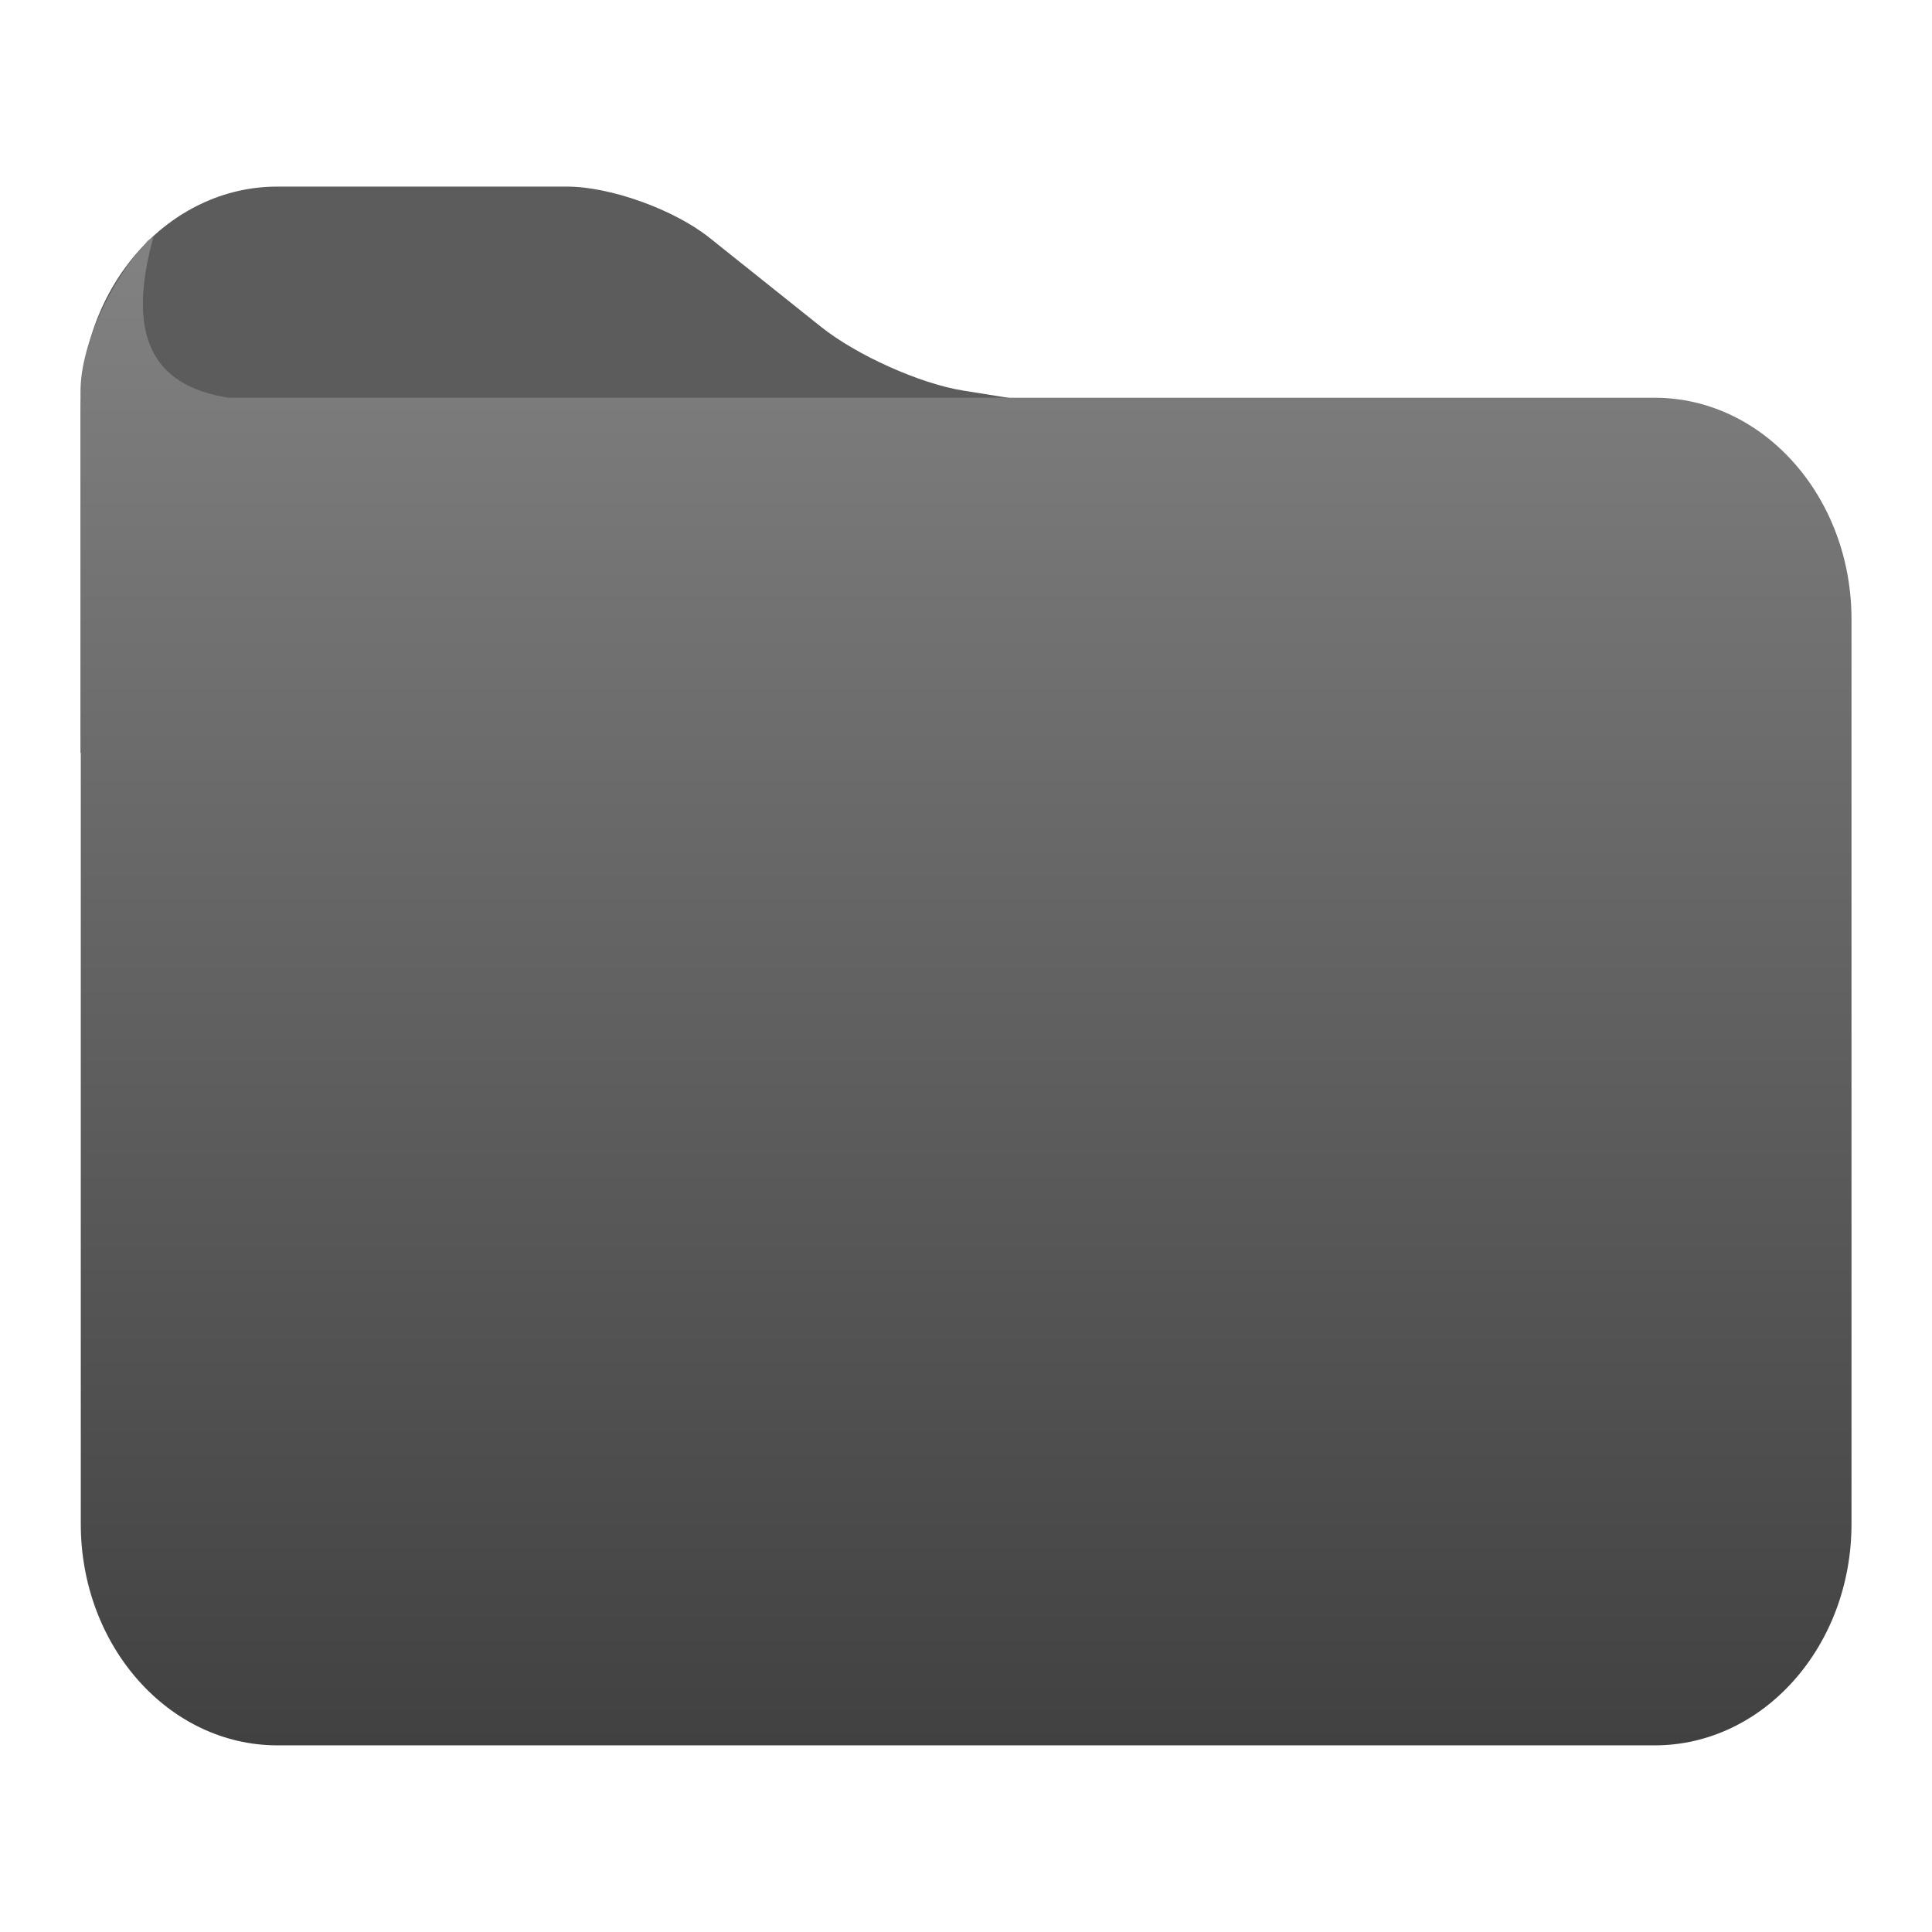
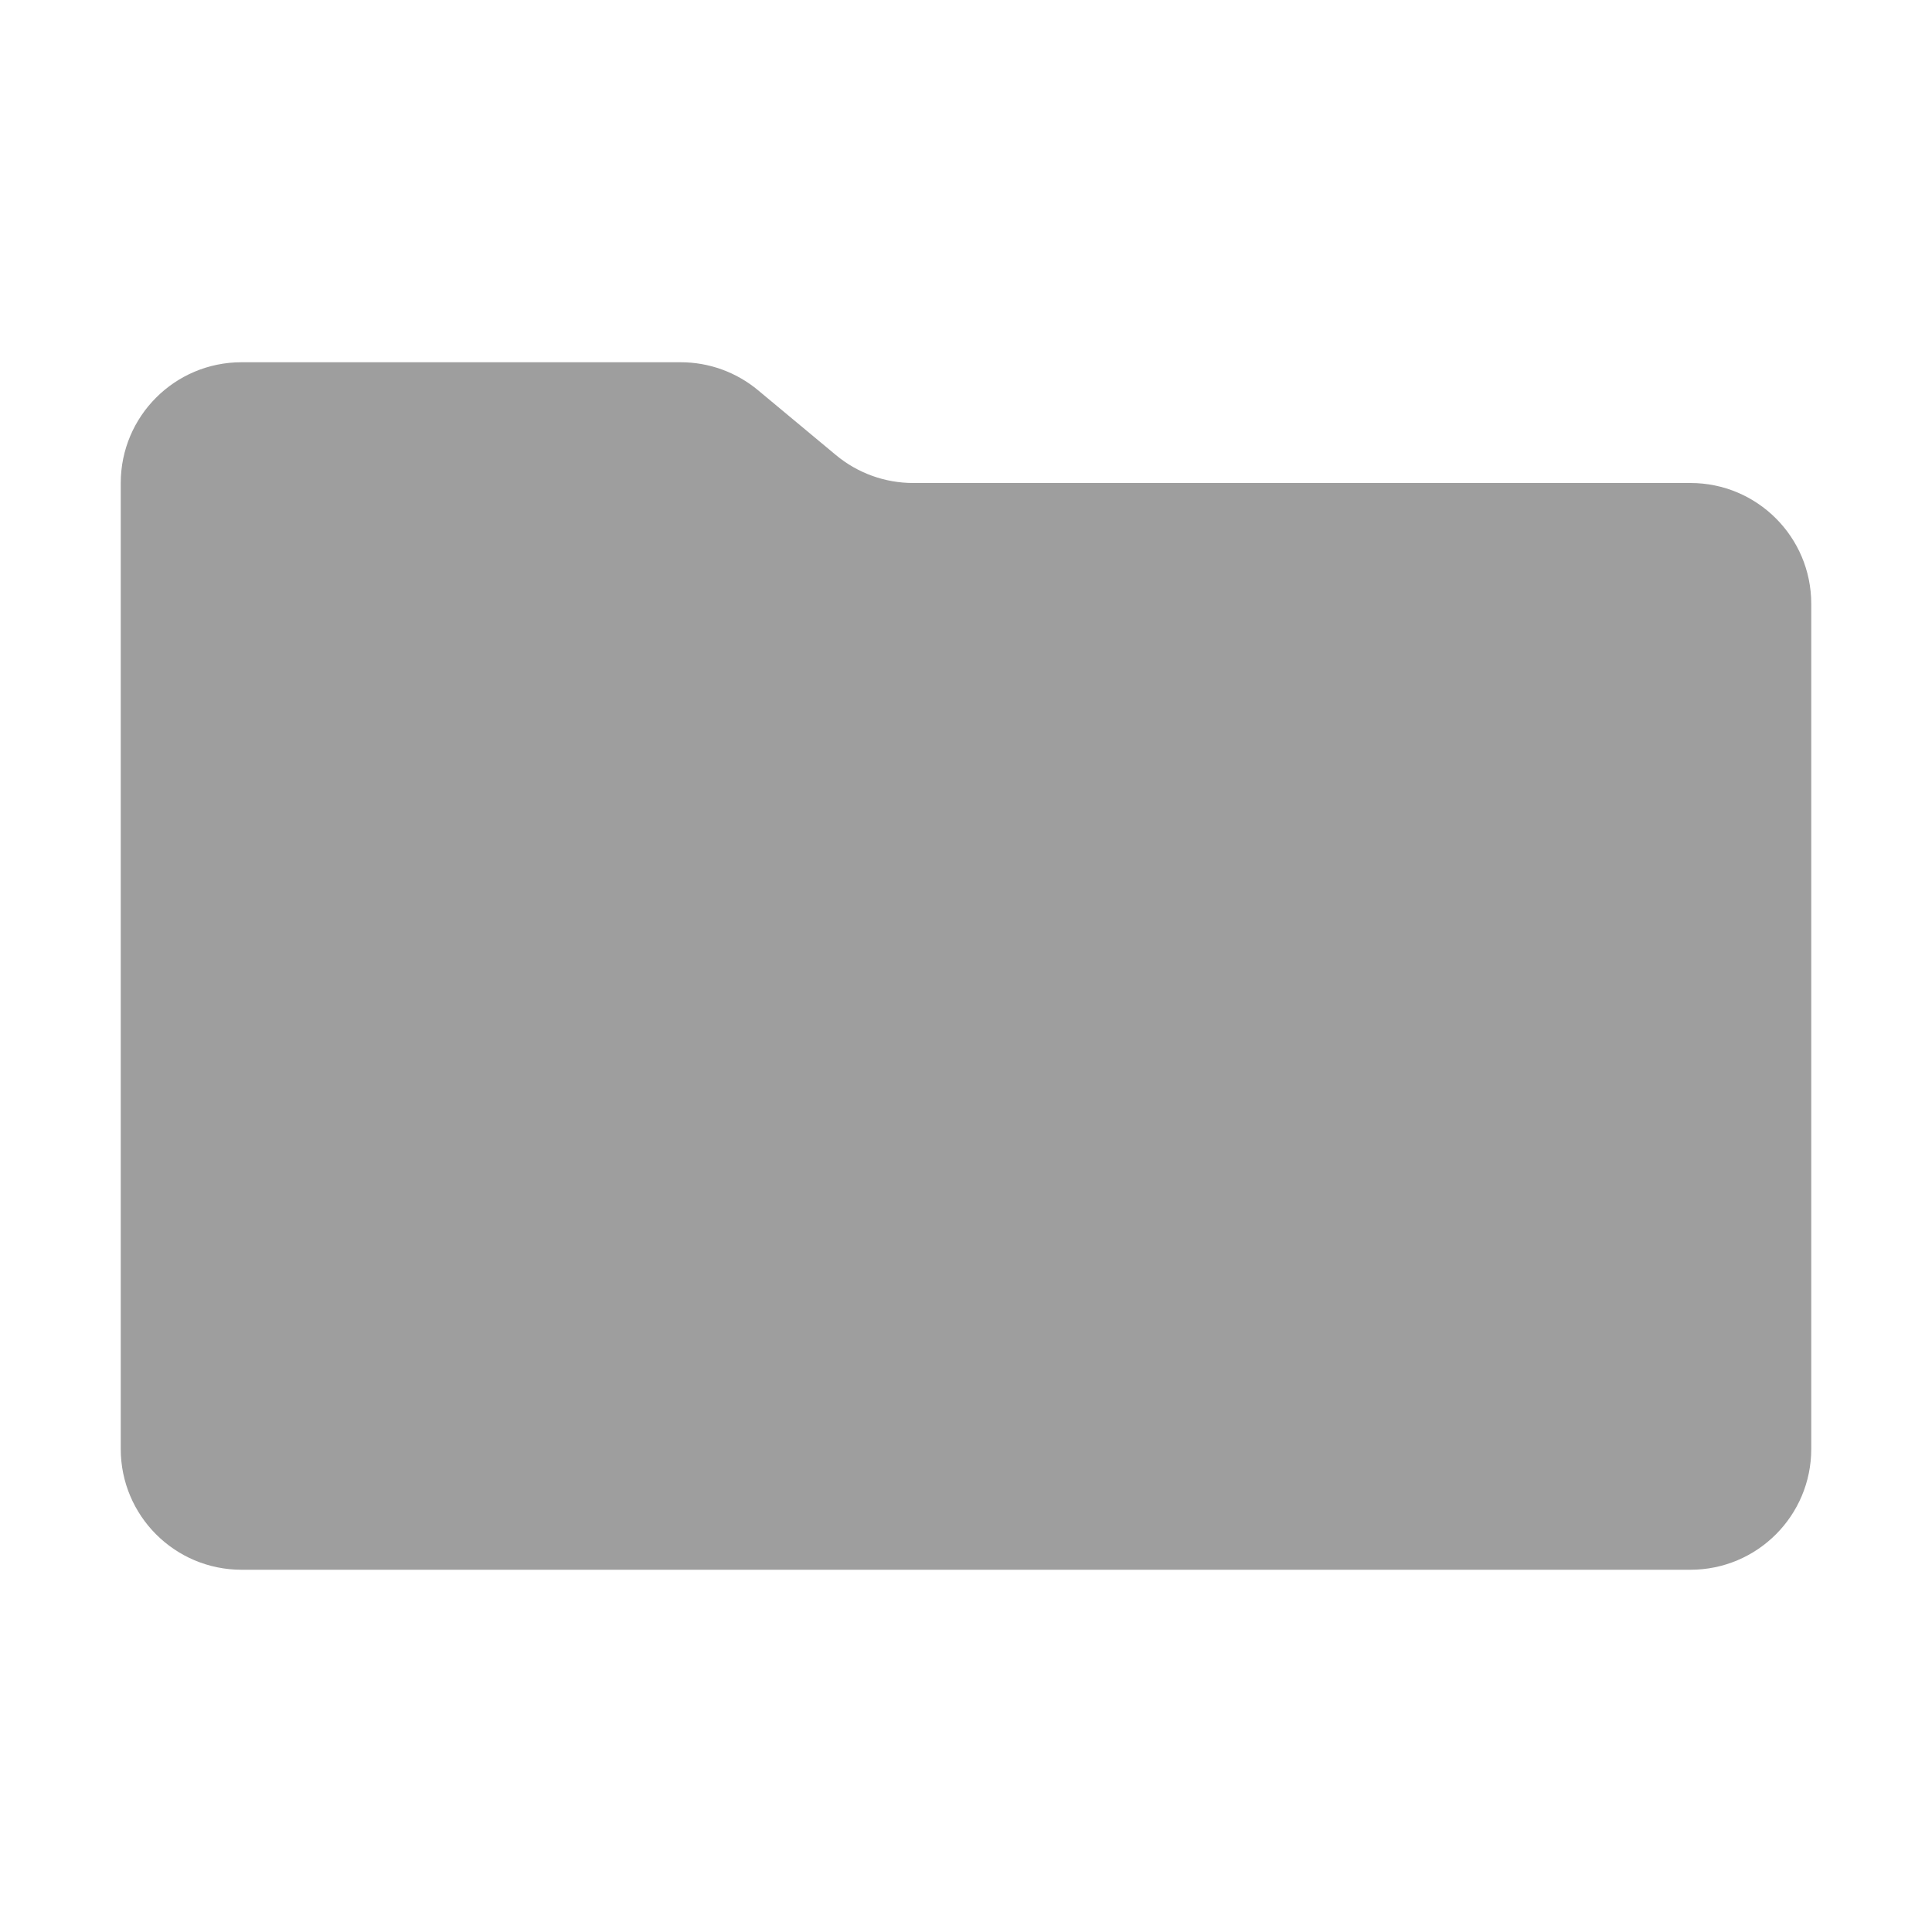
- <svg xmlns="http://www.w3.org/2000/svg" height="64px" viewBox="0 0 48 48" width="64px">
-   <linearGradient gradientUnits="userSpaceOnUse" x1="23.725" y1="12.142" x2="23.725" y2="46.208" id="gradient-0" spreadMethod="pad" gradientTransform="matrix(0.977602, 0, 0, 1.100001, 0.806302, -7.465478)">
-     <stop offset="0" style="stop-color: rgb(130, 130, 130);" />
-     <stop offset="1" style="stop-color: rgb(65, 65, 65);" />
-   </linearGradient>
-   <path d="M 41.864 11.009 L 2.001 18.708 L 2.001 10.136 C 2.001 7.1 4.193 4.636 6.889 4.636 L 14.091 4.636 C 15.164 4.636 16.753 5.207 17.632 5.911 L 20.397 8.119 C 21.276 8.823 22.857 9.533 23.925 9.703 L 32.089 11.009 L 41.864 11.009 Z" fill="#5c5c5c" />
-   <path d="M 5.694 9.882 C 3.744 9.592 3.145 8.291 3.811 5.895 C 3.709 5.94 3.637 5.999 3.604 6.08 C 2.927 6.721 1.905 8.591 2.007 9.909 L 2.007 37.862 C 2.007 40.902 4.198 43.363 6.893 43.363 L 41.111 43.363 C 43.81 43.363 46 40.902 46 37.862 L 46 15.384 C 46 12.348 43.81 9.882 41.111 9.882 L 5.694 9.882 Z" style="paint-order: fill; fill: url('#gradient-0');" />
+ <svg xmlns="http://www.w3.org/2000/svg" viewBox="0 0 32 32">
+   <path fill="#9e9e9e" d="m13.844 7.536-1.288-1.072A2 2 0 0 0 11.276 6H4a2 2 0 0 0-2 2v16a2 2 0 0 0 2 2h24a2 2 0 0 0 2-2V10a2 2 0 0 0-2-2H15.124a2 2 0 0 1-1.28-.464" />
</svg>
